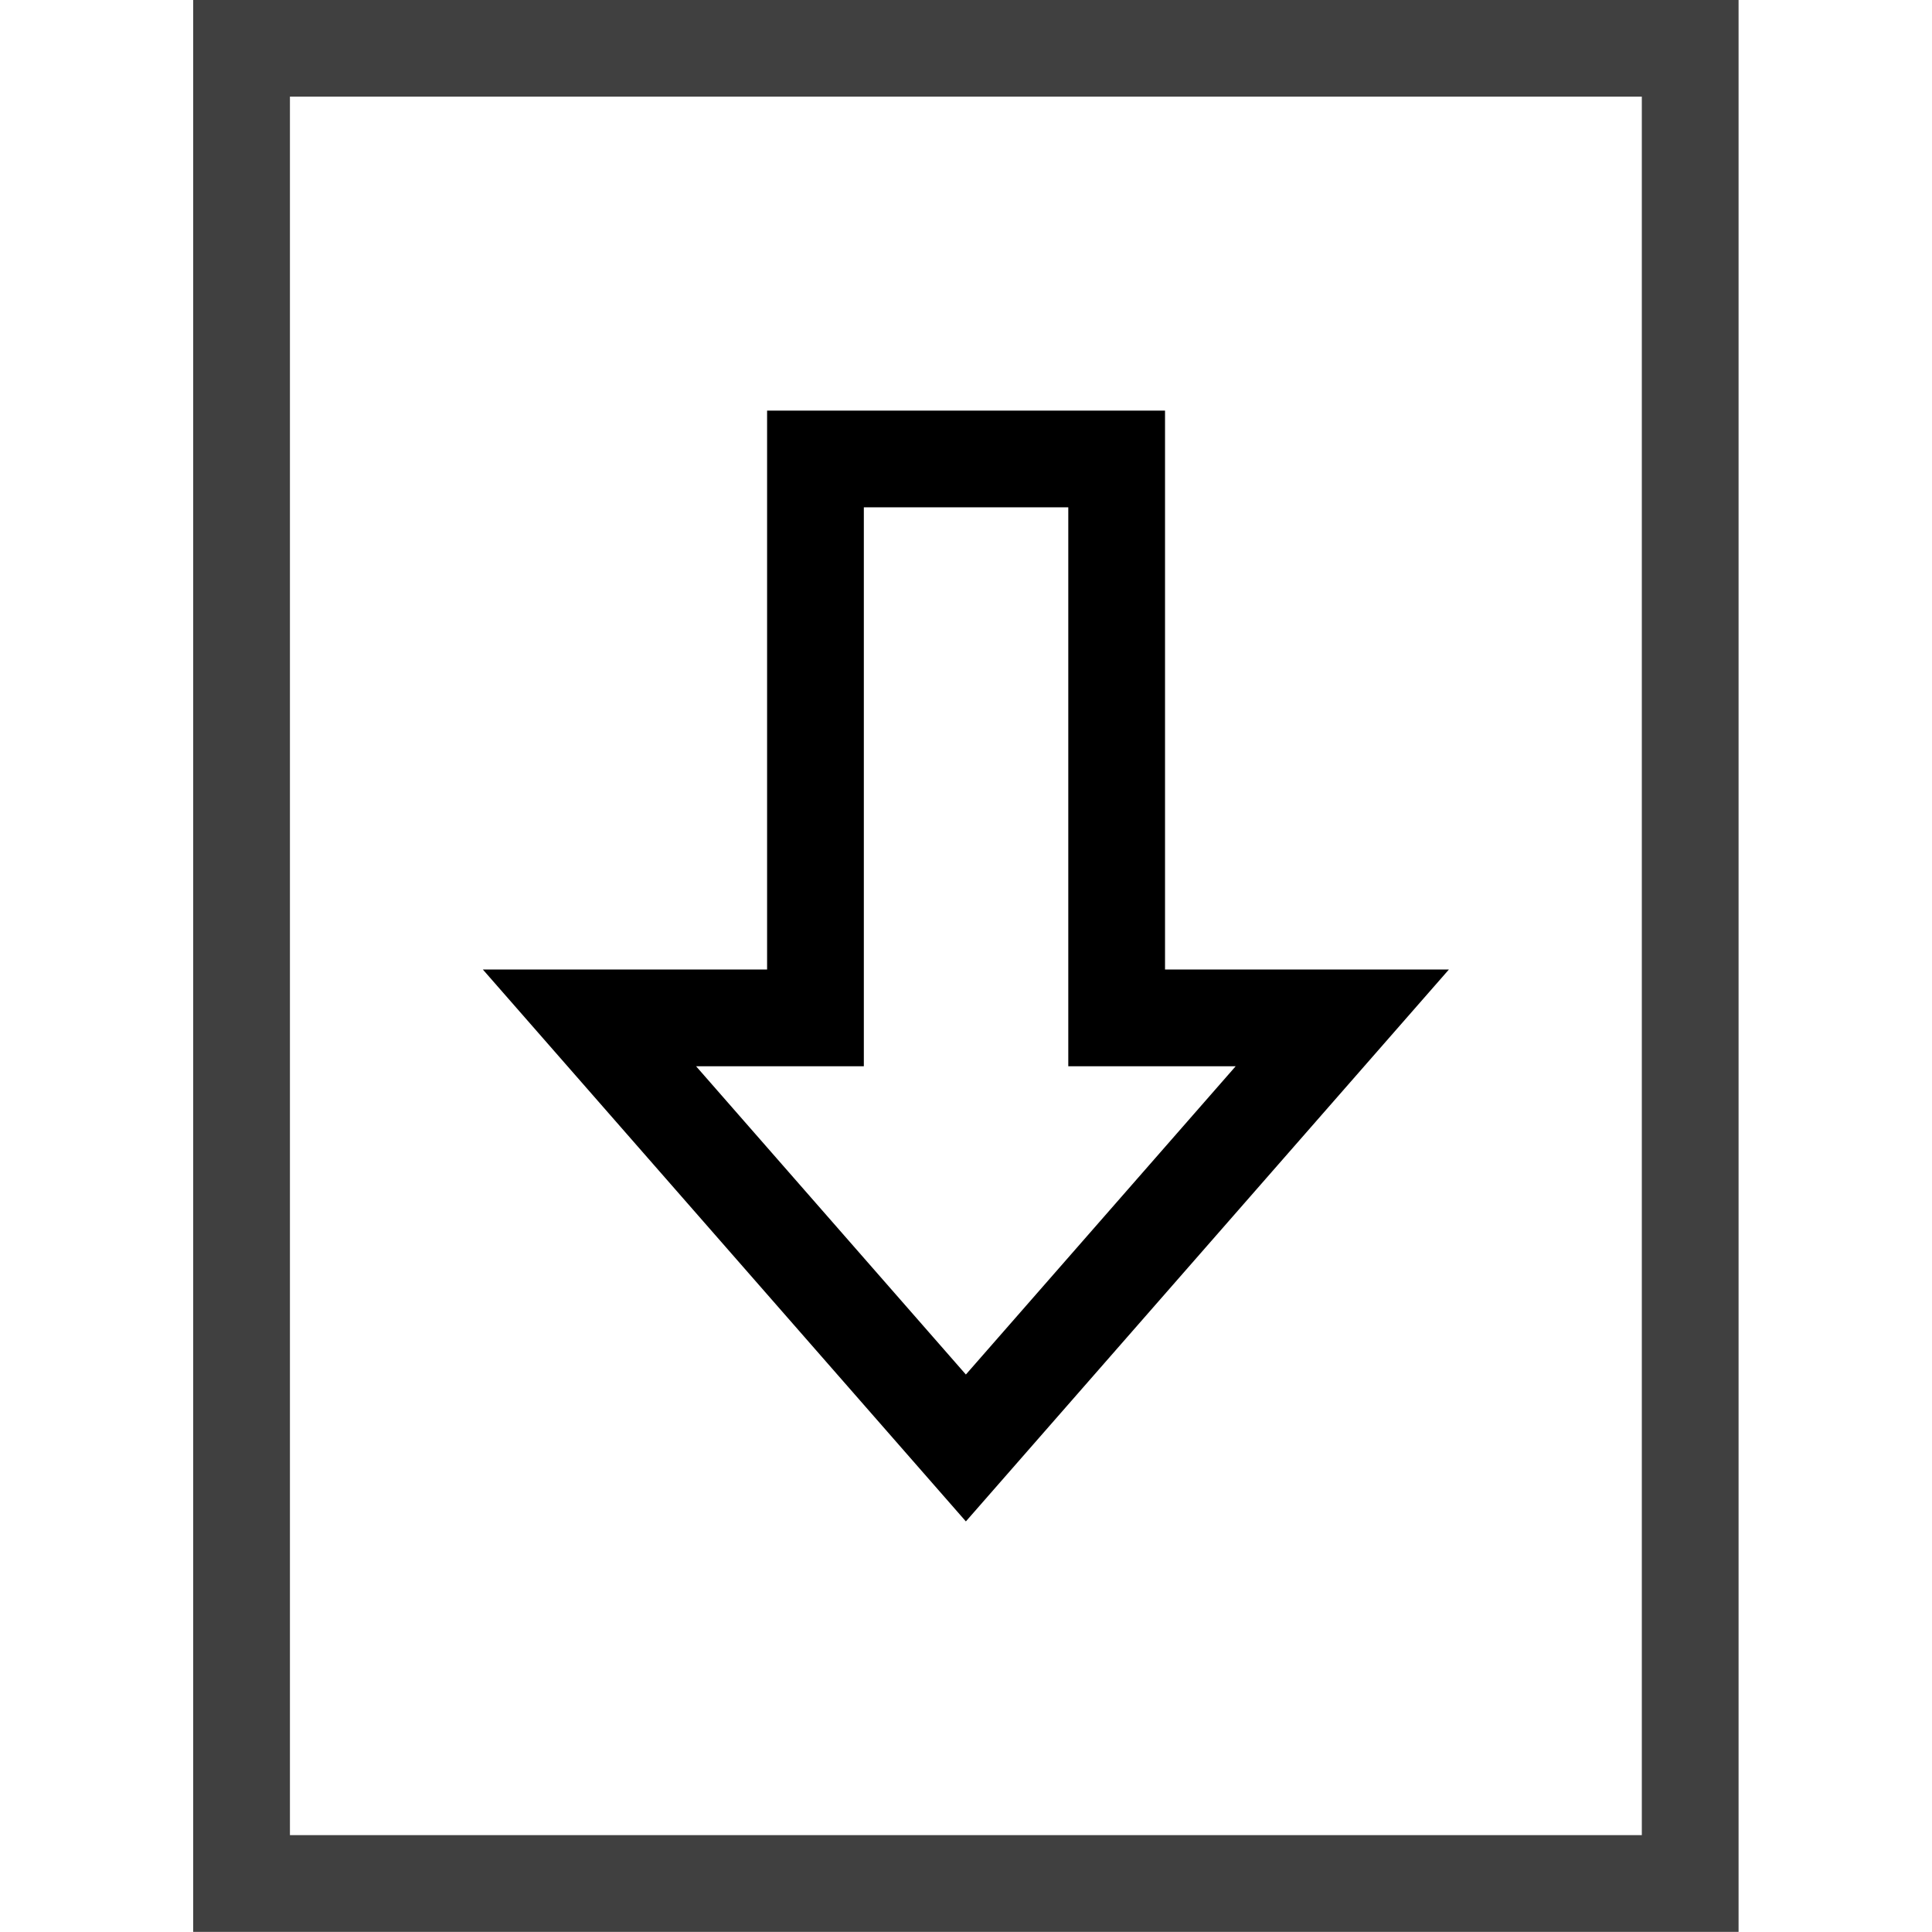
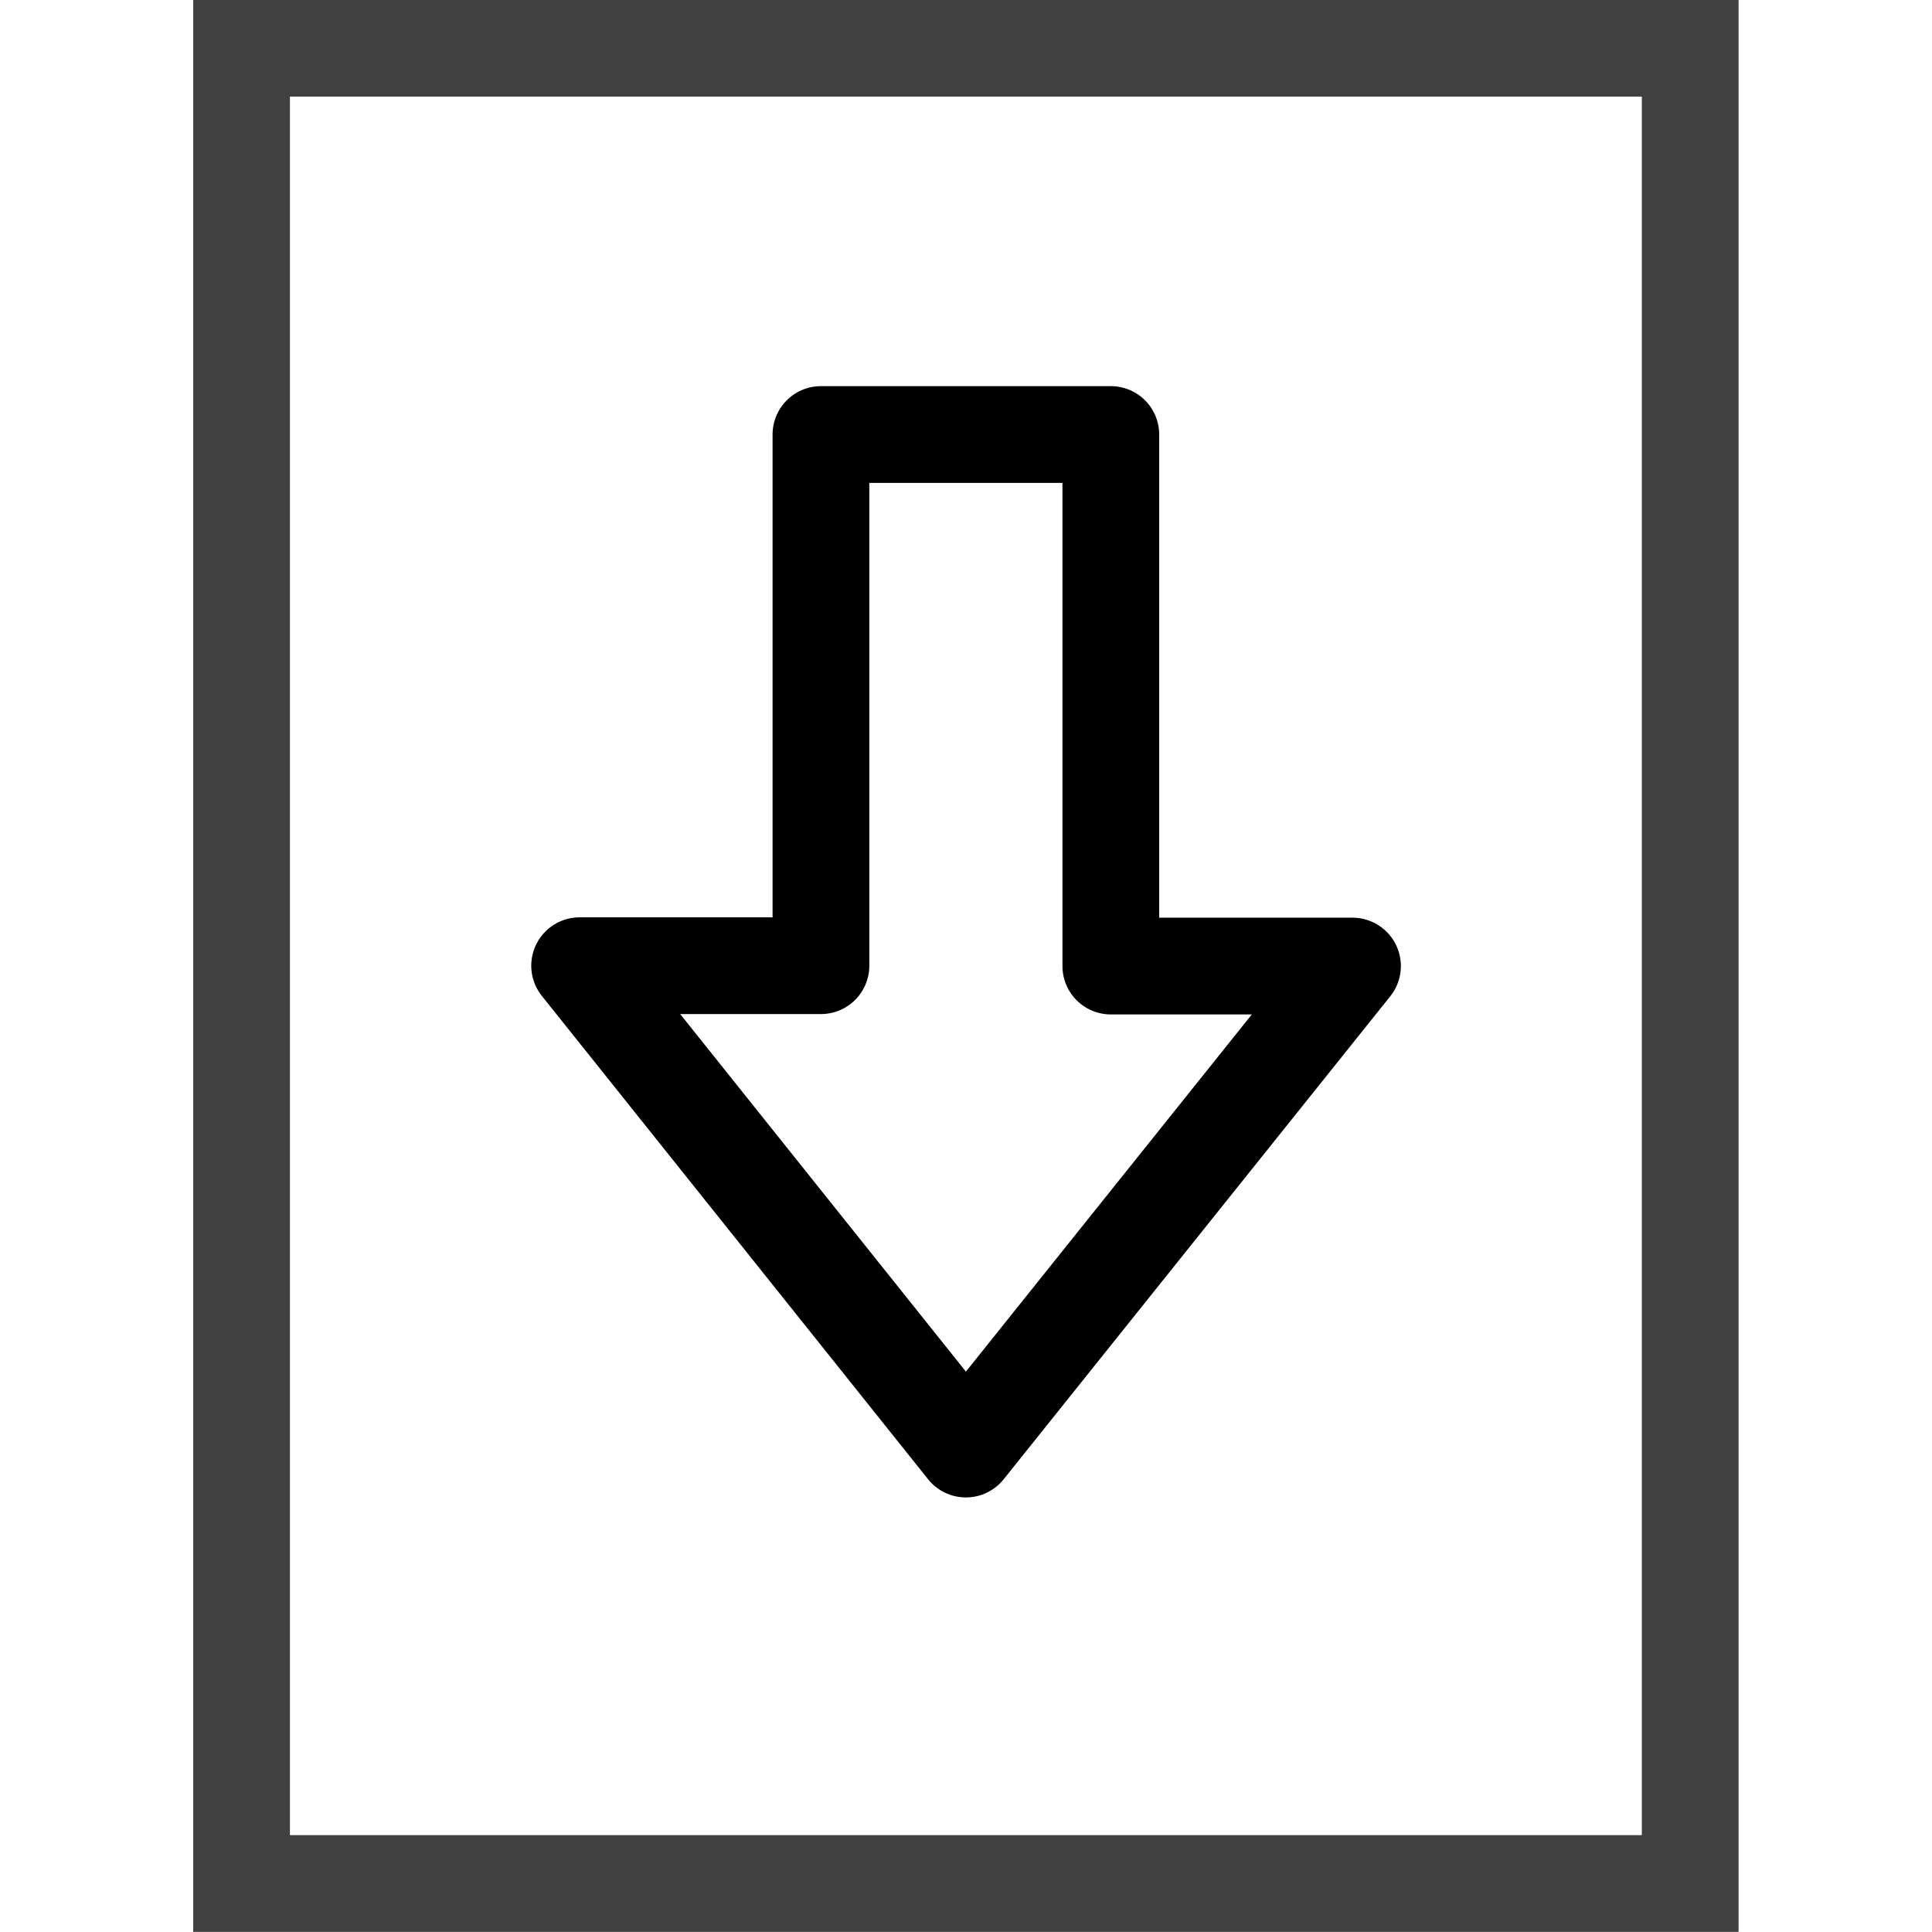
<svg xmlns="http://www.w3.org/2000/svg" width="20" height="20" viewBox="0 0 5.292 5.292" version="1.1" id="svg8">
  <defs id="defs2" />
  <g id="layer1" transform="translate(-4.233333,-2.645833)">
    <rect style="fill:none;stroke:#404040;stroke-width:0.265;stroke-linecap:butt;stroke-linejoin:miter;stroke-miterlimit:4;stroke-dasharray:none;stroke-opacity:1" id="rect844" width="3.968" height="5.027" x="4.895" y="2.778" />
-     <path style="fill:none;fill-opacity:1;stroke:#000000;stroke-width:0.265;stroke-linecap:butt;stroke-linejoin:miter;stroke-miterlimit:4;stroke-dasharray:none;stroke-opacity:1" d="M 6.467,3.903 V 5.434 H 5.848 L 6.879,6.612 7.91,5.434 H 7.292 V 3.903 Z" id="path834" />
+     <path style="fill:none;fill-opacity:1;stroke:#000000;stroke-width:0.265;stroke-linecap:round;stroke-linejoin:round;stroke-miterlimit:4;stroke-dasharray:none;stroke-opacity:1" d="m 6.482,3.836 2.23e-5,1.455 H 5.821 L 6.879,6.615 7.938,5.292 H 7.276 V 3.836 Z" id="path834" />
  </g>
</svg>
